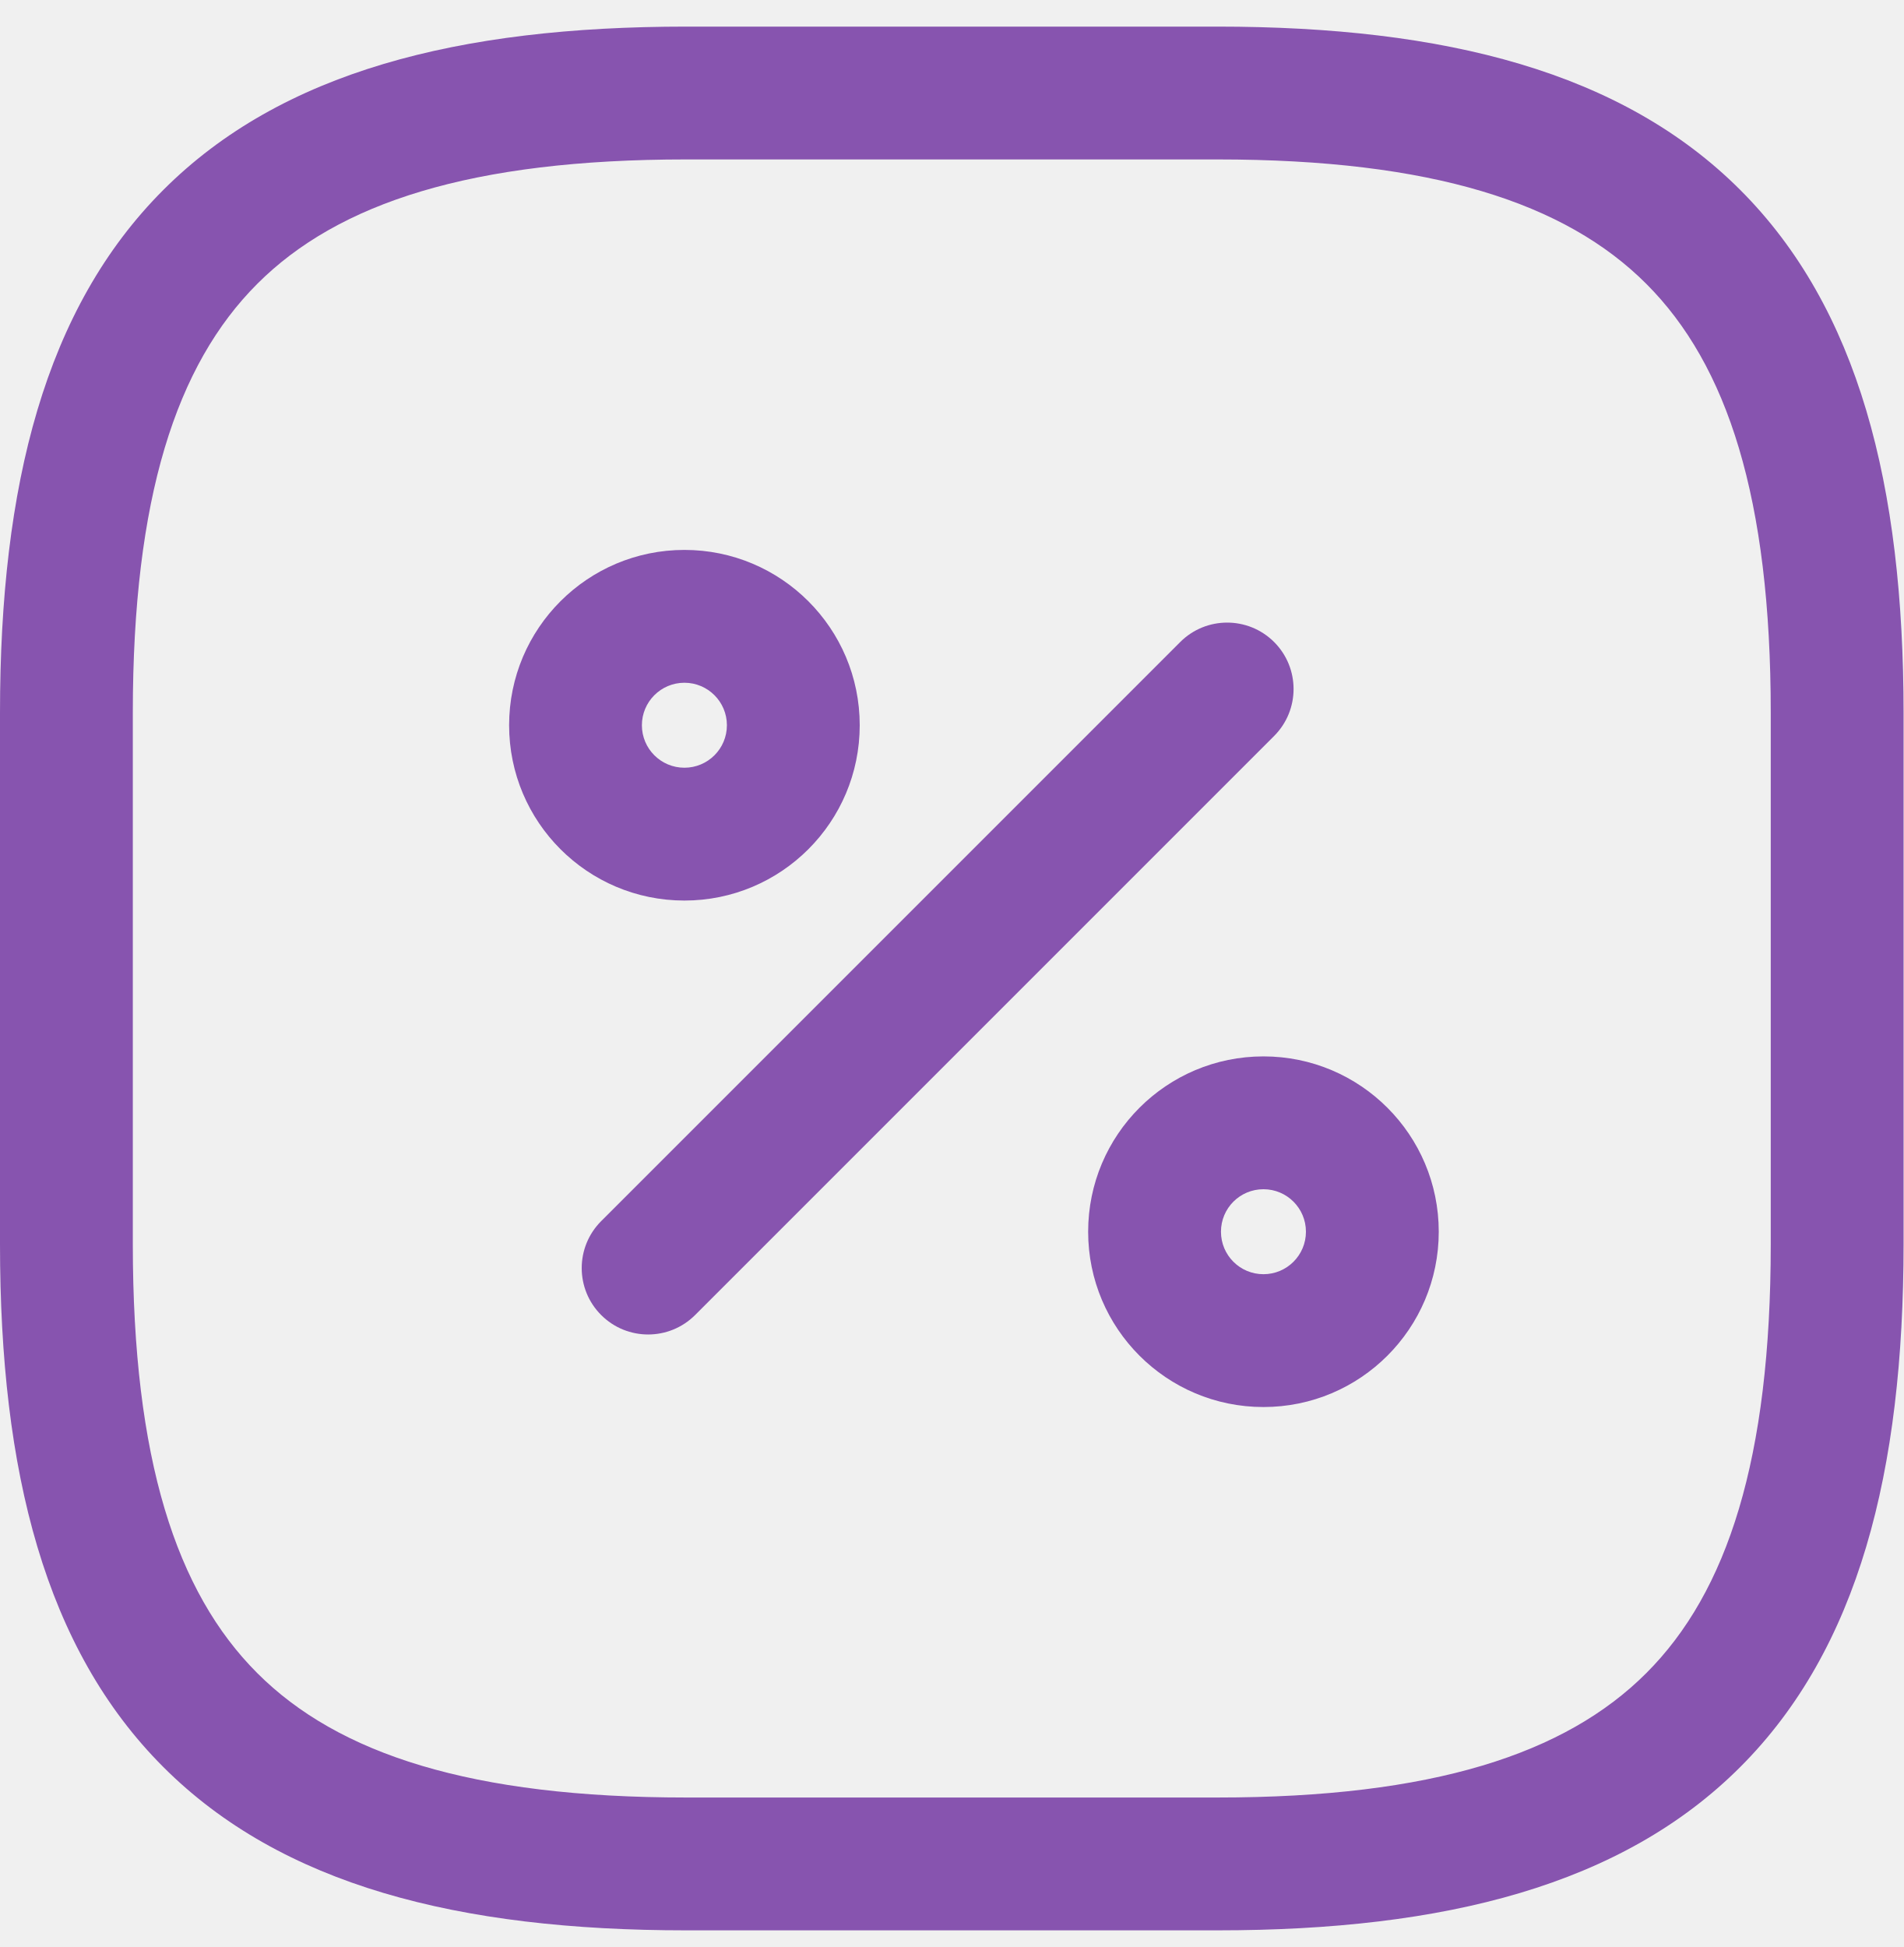
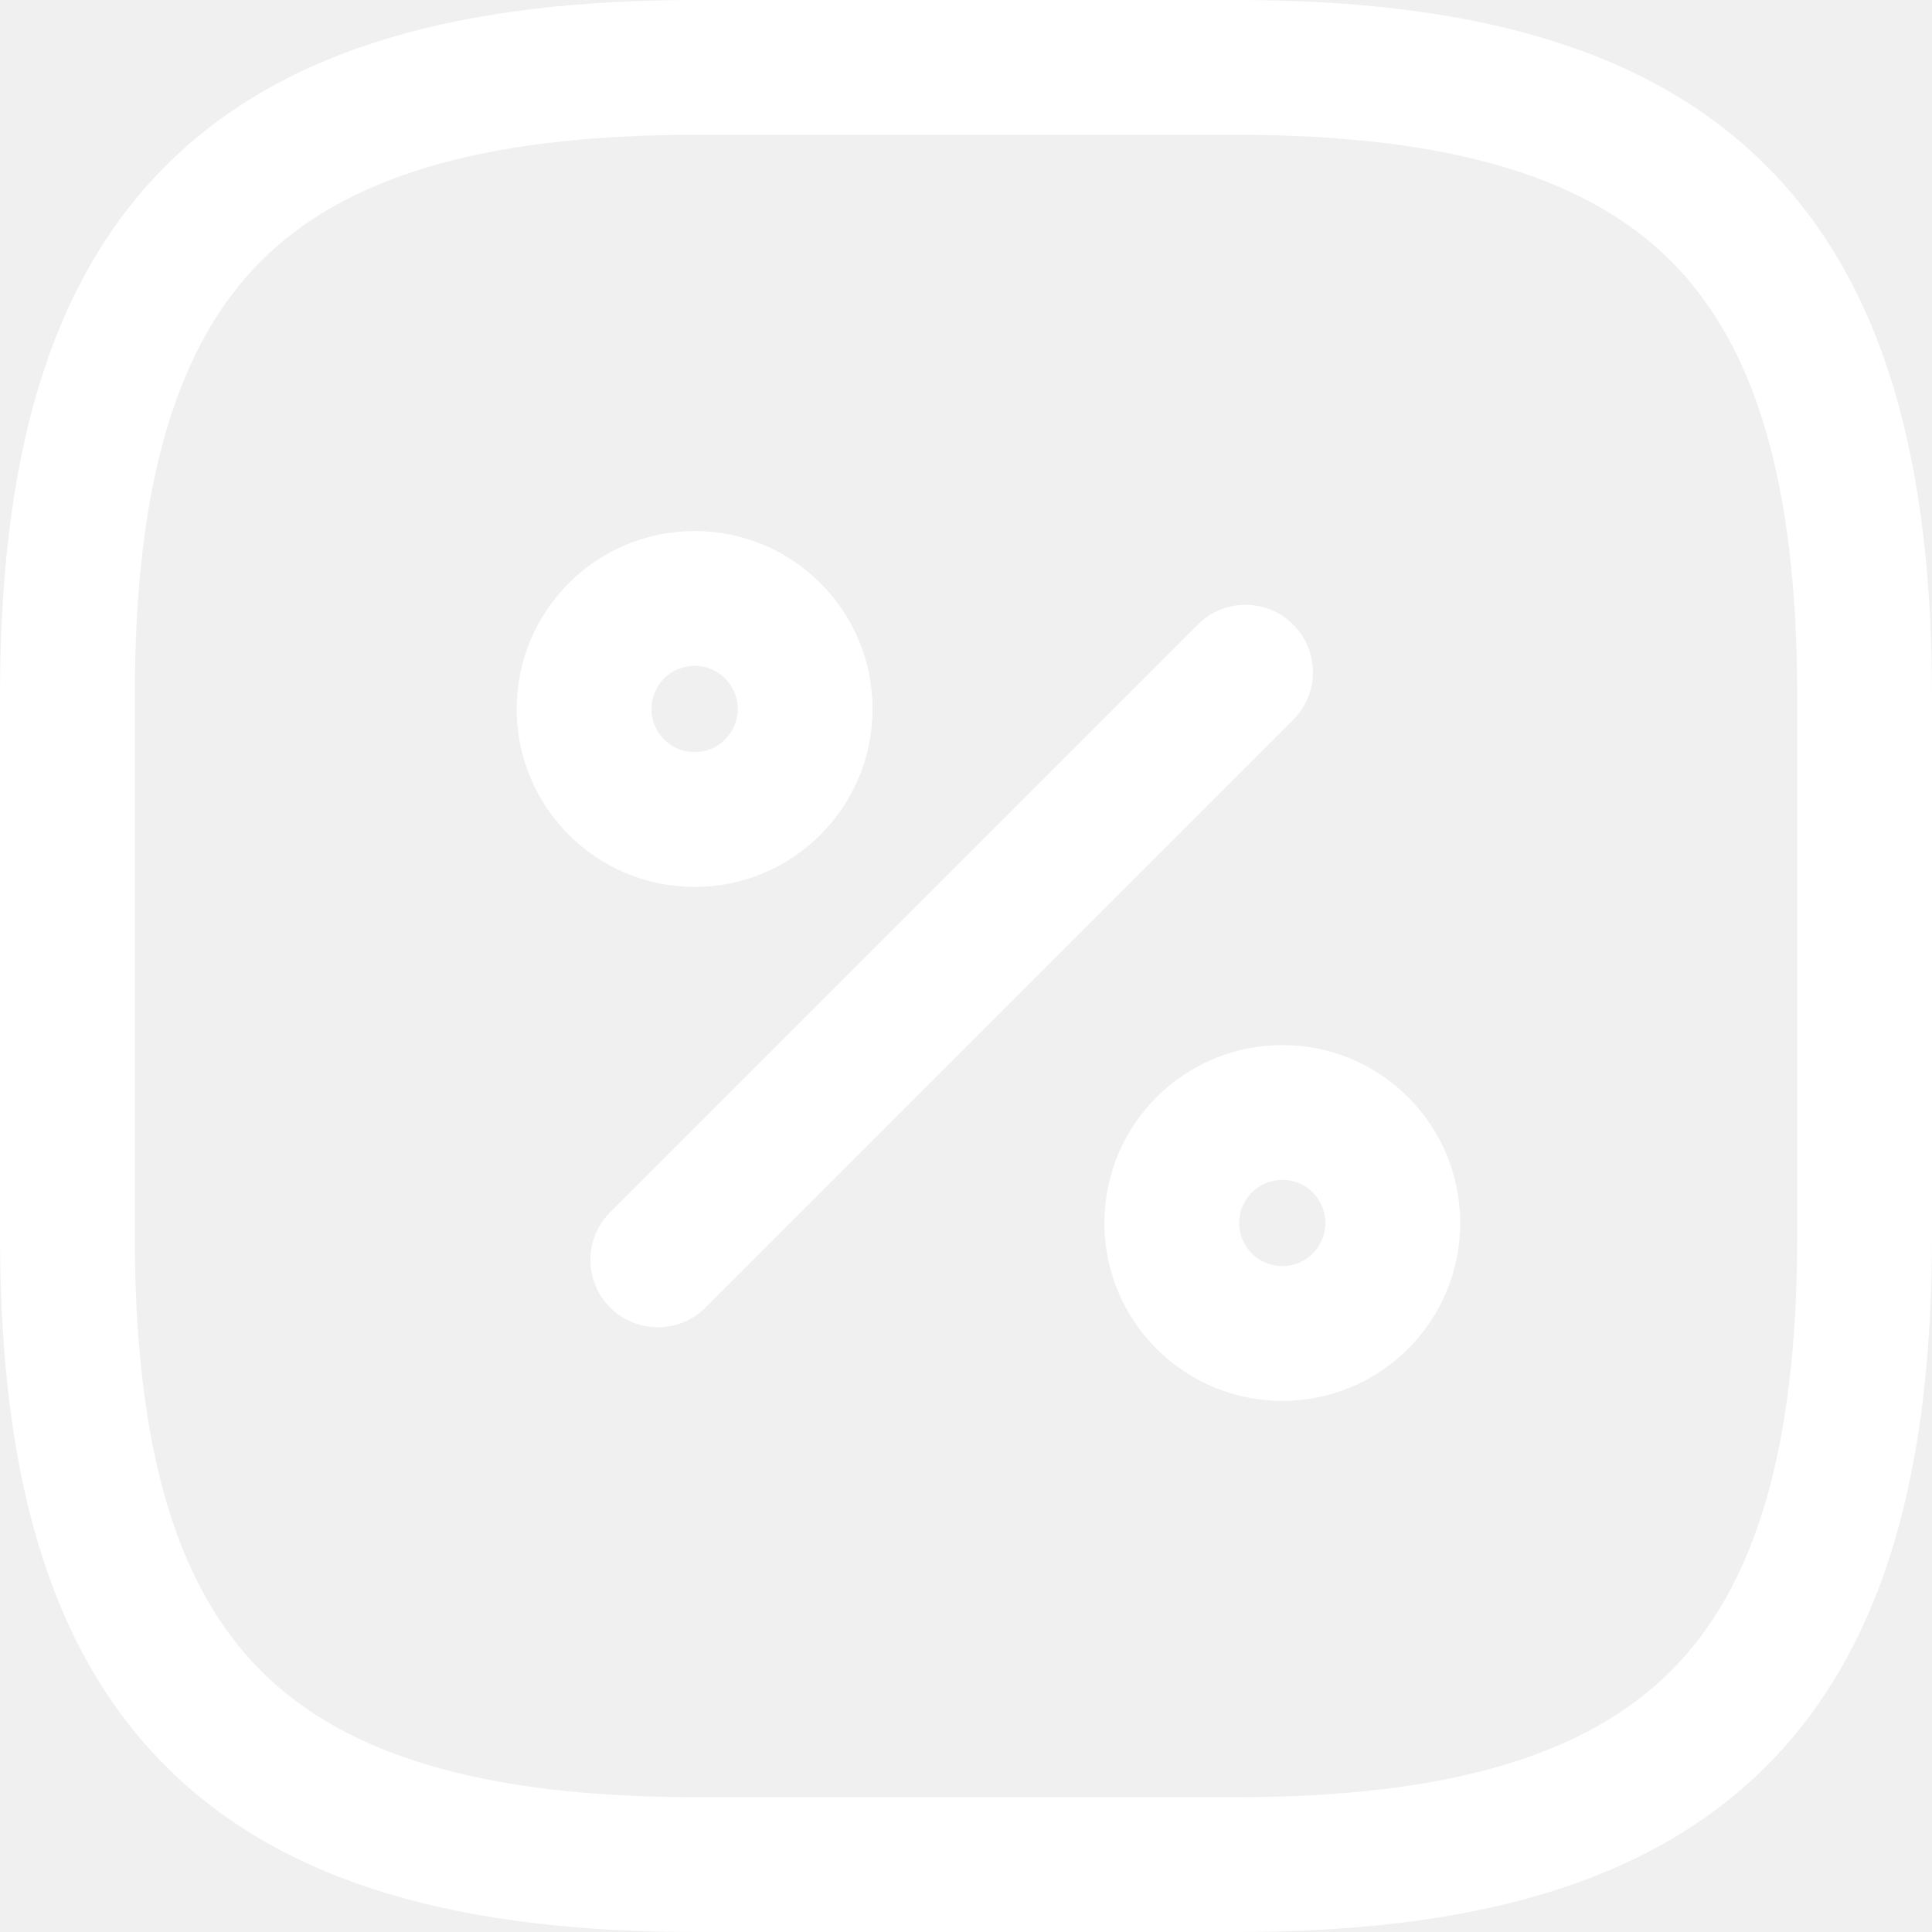
- <svg xmlns="http://www.w3.org/2000/svg" width="44" height="45" viewBox="0 0 44 45" fill="none">
-   <path fill-rule="evenodd" clip-rule="evenodd" d="M5.946 6.561C4.072 8.435 3.07 11.511 3.07 16.476V28.755C3.07 33.72 4.072 36.796 5.946 38.669C7.819 40.543 10.896 41.545 15.861 41.545H28.14C33.104 41.545 36.181 40.543 38.054 38.669C39.928 36.796 40.93 33.72 40.93 28.755V16.476C40.93 11.511 39.928 8.435 38.054 6.561C36.181 4.687 33.104 3.685 28.14 3.685H15.861C10.896 3.685 7.819 4.687 5.946 6.561ZM3.775 4.39C6.506 1.659 10.593 0.615 15.861 0.615H28.14C33.407 0.615 37.494 1.659 40.225 4.39C42.956 7.121 44 11.208 44 16.476V28.755C44 34.022 42.956 38.109 40.225 40.84C37.494 43.571 33.407 44.615 28.14 44.615H15.861C10.593 44.615 6.506 43.571 3.775 40.84C1.044 38.109 0 34.022 0 28.755V16.476C0 11.208 1.044 7.121 3.775 4.39Z" fill="#8754AF" />
-   <path fill-rule="evenodd" clip-rule="evenodd" d="M29.451 14.839C30.05 15.439 30.05 16.41 29.451 17.01L16.067 30.394C15.467 30.993 14.495 30.993 13.896 30.394C13.296 29.795 13.296 28.823 13.896 28.223L27.28 14.839C27.879 14.24 28.851 14.24 29.451 14.839Z" fill="#8754AF" />
-   <path fill-rule="evenodd" clip-rule="evenodd" d="M15.82 15.78C15.277 15.78 14.837 16.22 14.837 16.762C14.837 17.305 15.277 17.744 15.82 17.744C16.362 17.744 16.802 17.305 16.802 16.762C16.802 16.22 16.362 15.78 15.82 15.78ZM11.768 16.762C11.768 14.524 13.582 12.71 15.82 12.71C18.058 12.71 19.872 14.524 19.872 16.762C19.872 19 18.058 20.814 15.82 20.814C13.582 20.814 11.768 19 11.768 16.762Z" fill="#8754AF" />
-   <path fill-rule="evenodd" clip-rule="evenodd" d="M29.204 27.486C28.661 27.486 28.222 27.925 28.222 28.468C28.222 29.011 28.661 29.45 29.204 29.45C29.746 29.45 30.186 29.011 30.186 28.468C30.186 27.926 29.747 27.486 29.204 27.486ZM25.152 28.468C25.152 26.23 26.966 24.416 29.204 24.416C31.442 24.416 33.256 26.23 33.256 28.468C33.256 30.706 31.442 32.52 29.204 32.52C26.966 32.52 25.152 30.706 25.152 28.468Z" fill="#8754AF" />
+ <svg xmlns="http://www.w3.org/2000/svg" width="30" height="30" viewBox="0 0 30 30" fill="none">
+   <path fill-rule="evenodd" clip-rule="evenodd" d="M4.054 4.054C2.776 5.331 2.093 7.429 2.093 10.814V19.186C2.093 22.571 2.776 24.669 4.054 25.946C5.331 27.224 7.429 27.907 10.814 27.907H19.186C22.571 27.907 24.669 27.224 25.946 25.946C27.224 24.669 27.907 22.571 27.907 19.186V10.814C27.907 7.429 27.224 5.331 25.946 4.054C24.669 2.776 22.571 2.093 19.186 2.093H10.814C7.429 2.093 5.331 2.776 4.054 4.054ZM2.574 2.574C4.436 0.712 7.222 0 10.814 0H19.186C22.778 0 25.564 0.712 27.426 2.574C29.288 4.436 30 7.222 30 10.814V19.186C30 22.778 29.288 25.564 27.426 27.426C25.564 29.288 22.778 30 19.186 30H10.814C7.222 30 4.436 29.288 2.574 27.426C0.712 25.564 0 22.778 0 19.186V10.814C0 7.222 0.712 4.436 2.574 2.574Z" fill="white" />
+   <path fill-rule="evenodd" clip-rule="evenodd" d="M20.08 9.698C20.489 10.107 20.489 10.769 20.08 11.178L10.954 20.304C10.546 20.712 9.883 20.712 9.474 20.304C9.066 19.895 9.066 19.232 9.474 18.824L18.6 9.698C19.009 9.289 19.671 9.289 20.08 9.698Z" fill="white" />
+   <path fill-rule="evenodd" clip-rule="evenodd" d="M10.786 10.339C10.416 10.339 10.116 10.639 10.116 11.009C10.116 11.379 10.416 11.679 10.786 11.679C11.156 11.679 11.456 11.379 11.456 11.009C11.456 10.639 11.156 10.339 10.786 10.339ZM8.023 11.009C8.023 9.483 9.26 8.246 10.786 8.246C12.312 8.246 13.549 9.483 13.549 11.009C13.549 12.535 12.312 13.772 10.786 13.772C9.26 13.772 8.023 12.535 8.023 11.009Z" fill="white" />
+   <path fill-rule="evenodd" clip-rule="evenodd" d="M19.912 18.321C19.542 18.321 19.242 18.621 19.242 18.991C19.242 19.36 19.542 19.66 19.912 19.66C20.282 19.66 20.581 19.36 20.581 18.991C20.581 18.621 20.282 18.321 19.912 18.321ZM17.149 18.991C17.149 17.465 18.386 16.228 19.912 16.228C21.438 16.228 22.674 17.465 22.674 18.991C22.674 20.516 21.438 21.753 19.912 21.753C18.386 21.753 17.149 20.516 17.149 18.991Z" fill="white" />
</svg>
